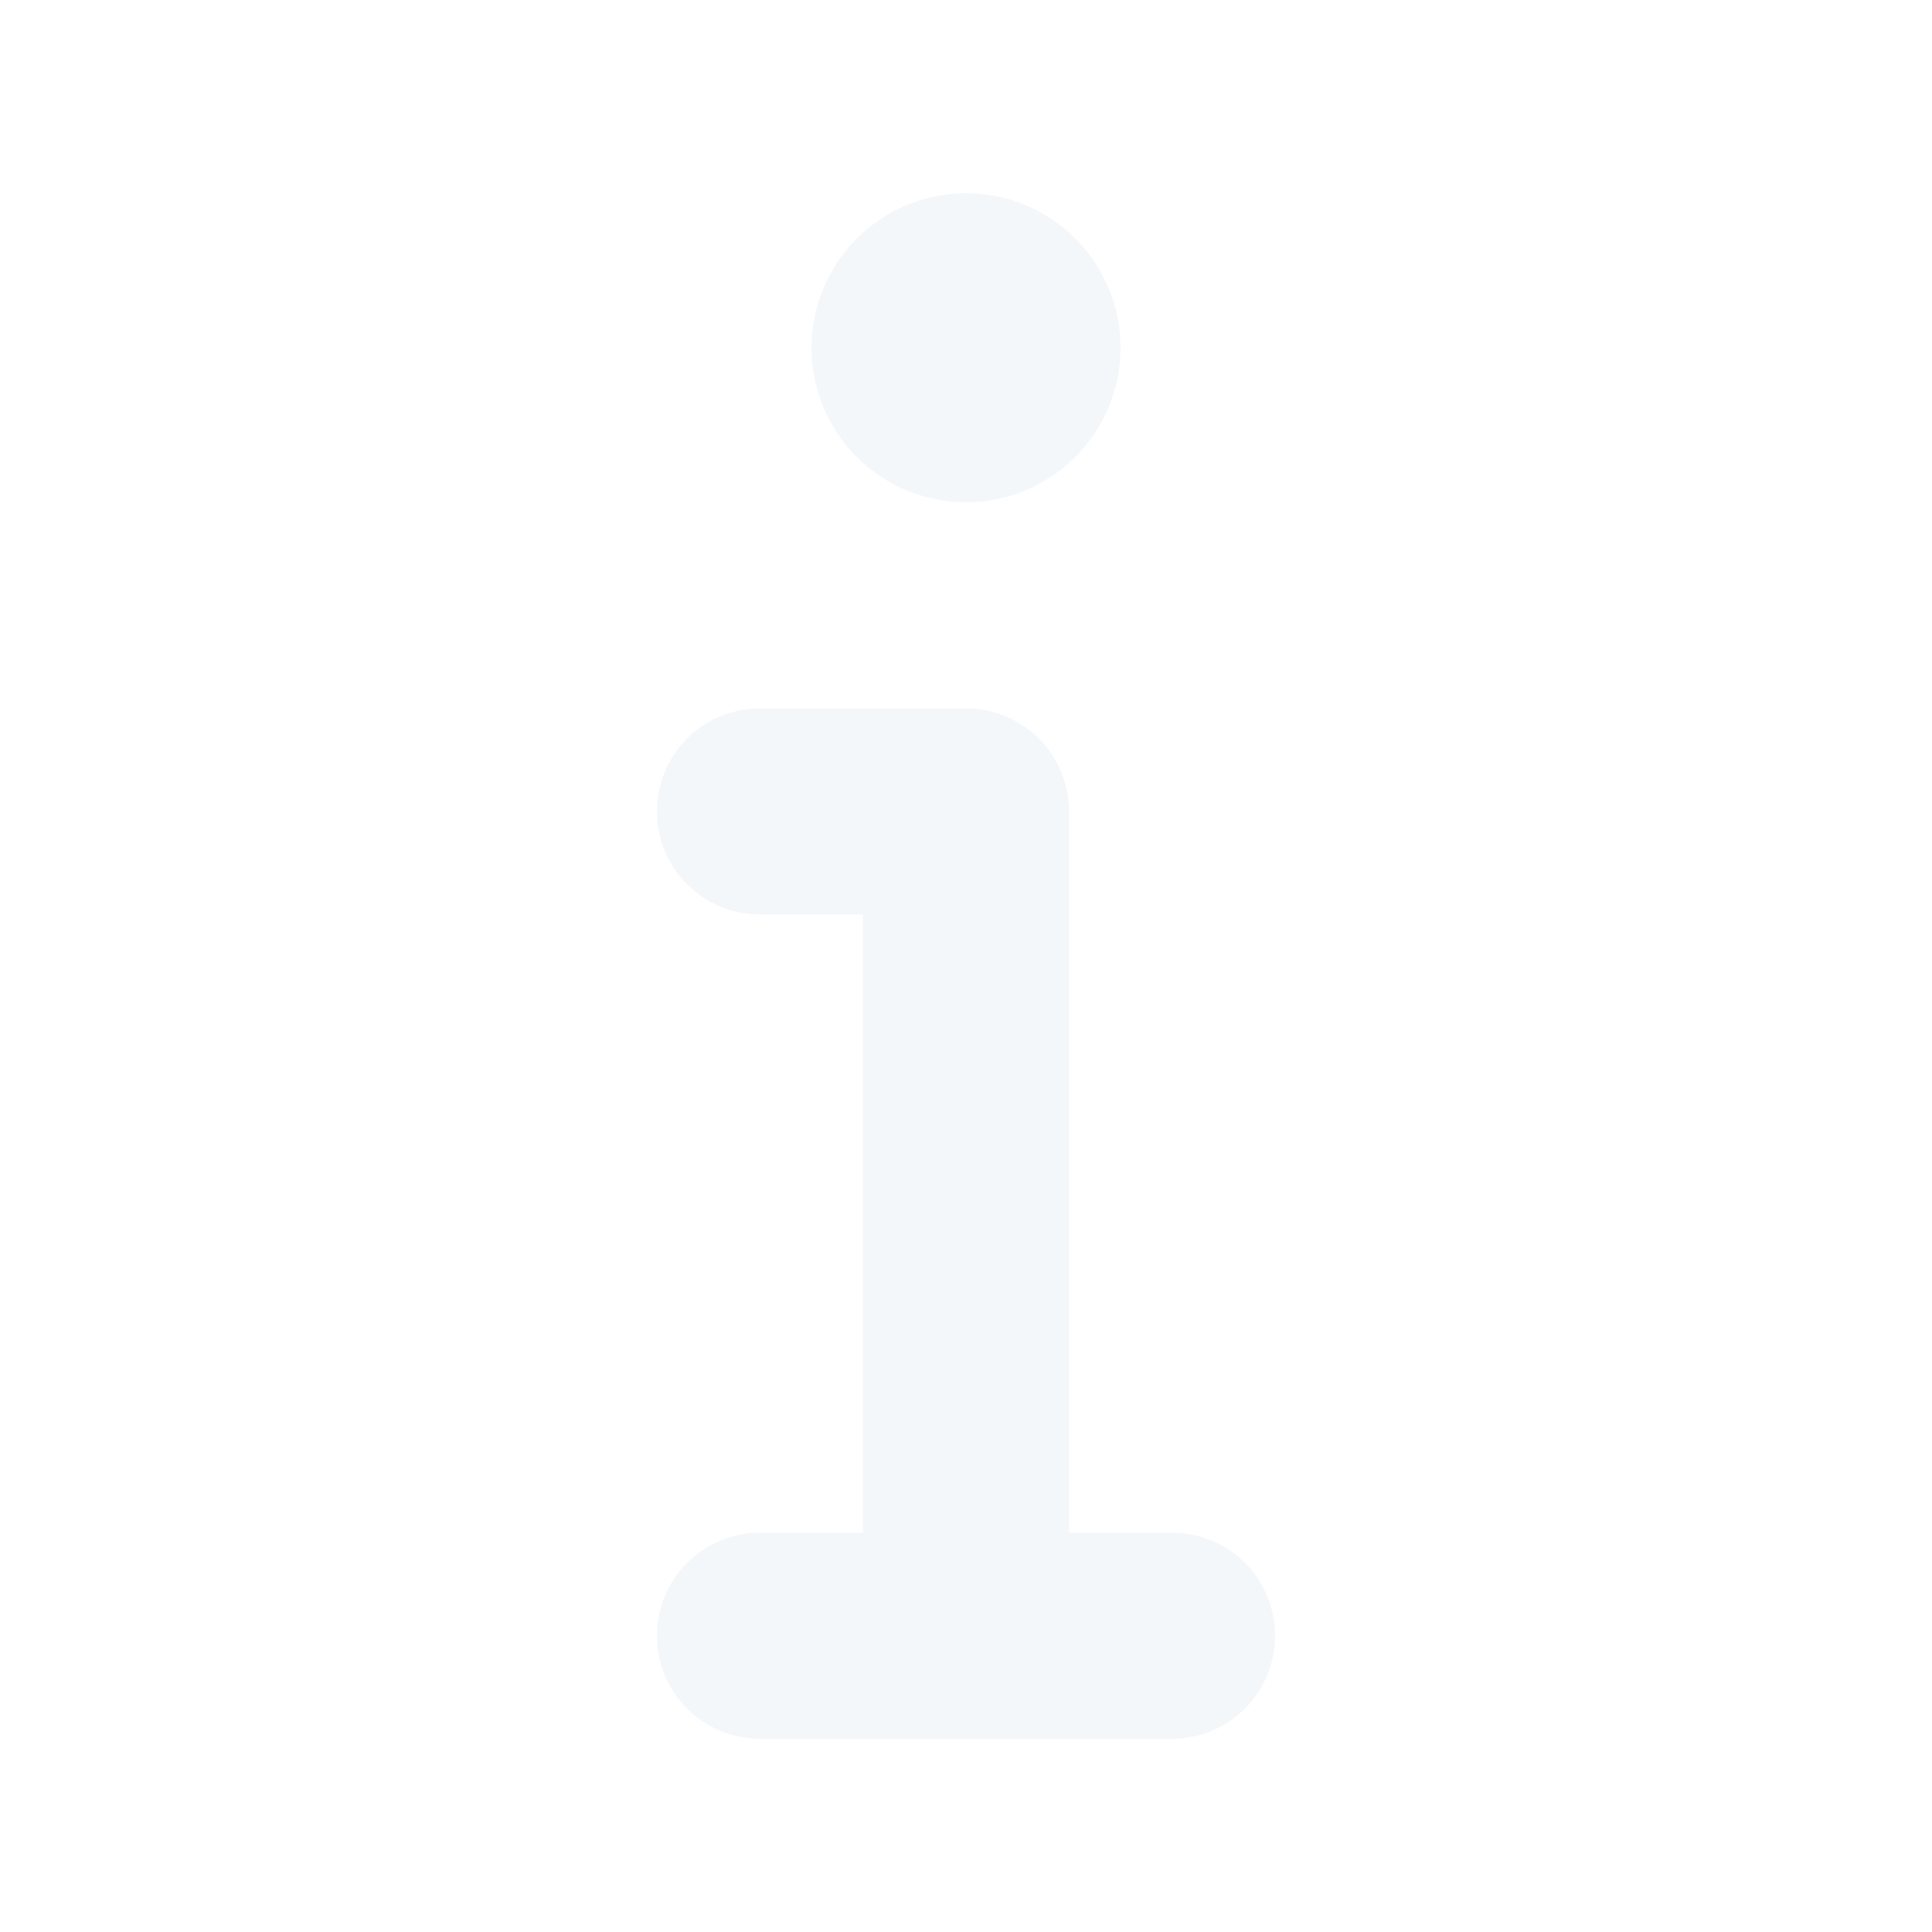
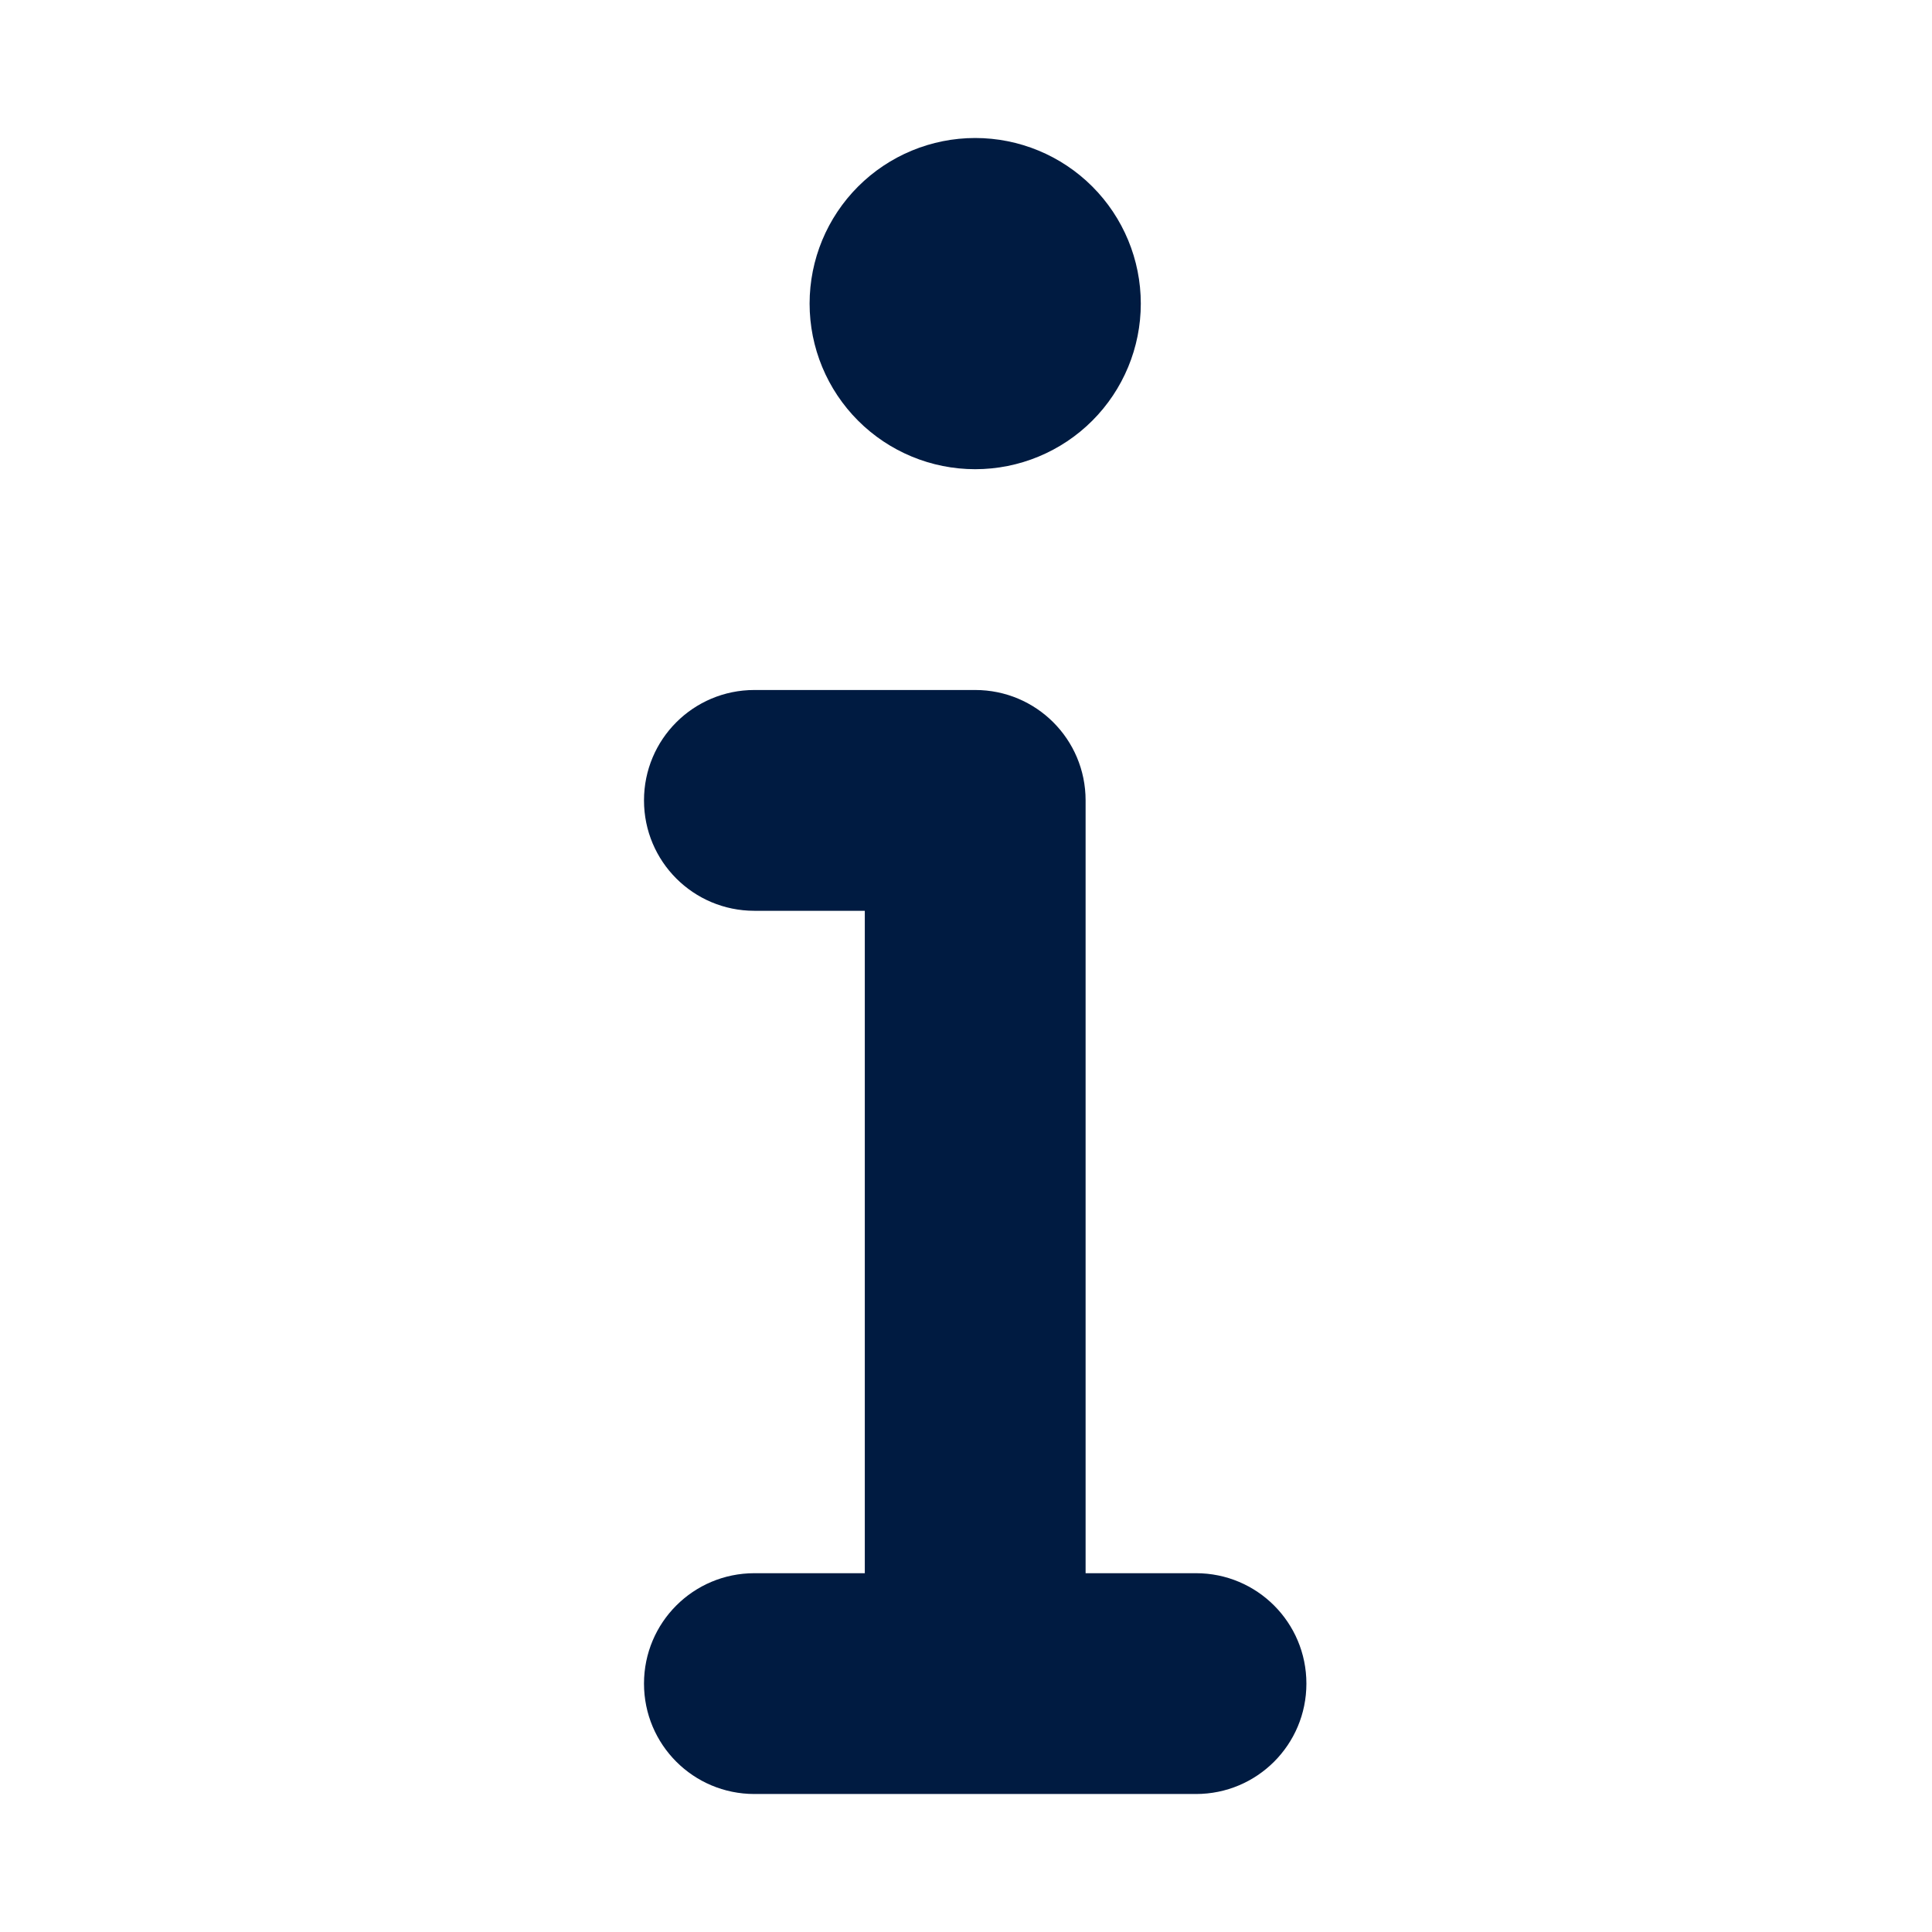
- <svg xmlns="http://www.w3.org/2000/svg" version="1.1" width="96px" height="96px" viewBox="0,0,256,256">
-   <g transform="translate(25.6,25.6) scale(0.8,0.8)">
-     <g fill="#f4f7fa" fill-rule="nonzero" stroke="none" stroke-width="1" stroke-linecap="butt" stroke-linejoin="miter" stroke-miterlimit="10" stroke-dasharray="" stroke-dashoffset="0" font-family="none" font-weight="none" font-size="none" text-anchor="none" style="mix-blend-mode: normal">
-       <g transform="translate(-3.19792,0) scale(2.66667,2.66667)">
-         <g id="surface1">
-           <path d="M39.602,9.602c0,-2.547 1.012,-4.988 2.809,-6.789c1.801,-1.801 4.242,-2.812 6.789,-2.812c2.547,0 4.988,1.012 6.789,2.812c1.801,1.801 2.812,4.242 2.812,6.789c0,2.543 -1.012,4.984 -2.812,6.785c-1.801,1.801 -4.242,2.812 -6.789,2.812c-2.547,0 -4.988,-1.012 -6.789,-2.812c-1.797,-1.801 -2.809,-4.242 -2.809,-6.785zM30,38.398c0,-3.539 2.859,-6.398 6.398,-6.398h12.801c3.539,0 6.402,2.859 6.402,6.398v44.801h6.398c3.539,0 6.398,2.859 6.398,6.402c0,3.539 -2.859,6.398 -6.398,6.398h-25.602c-3.539,0 -6.398,-2.859 -6.398,-6.398c0,-3.543 2.859,-6.402 6.398,-6.402h6.402v-38.398h-6.402c-3.539,0 -6.398,-2.859 -6.398,-6.402zM30,38.398" />
-         </g>
-       </g>
-     </g>
-   </g>
+ <svg xmlns="http://www.w3.org/2000/svg" width="84" height="84" viewBox="0 0 84 84" fill="none">
+   <path d="M35.2 13.2C35.2 11.29 35.959 9.459 37.309 8.109C38.659 6.759 40.49 6 42.4 6C44.31 6 46.141 6.759 47.491 8.109C48.841 9.459 49.6 11.29 49.6 13.2C49.6 15.11 48.841 16.941 47.491 18.291C46.141 19.641 44.31 20.4 42.4 20.4C40.49 20.4 38.659 19.641 37.309 18.291C35.959 16.941 35.2 15.11 35.2 13.2ZM28 34.8C28 32.145 30.145 30 32.8 30H42.4C45.055 30 47.2 32.145 47.2 34.8V68.4H52C54.655 68.4 56.8 70.545 56.8 73.2C56.8 75.855 54.655 78 52 78H32.8C30.145 78 28 75.855 28 73.2C28 70.545 30.145 68.4 32.8 68.4H37.6V39.6H32.8C30.145 39.6 28 37.455 28 34.8Z" fill="#001B41" />
</svg>
